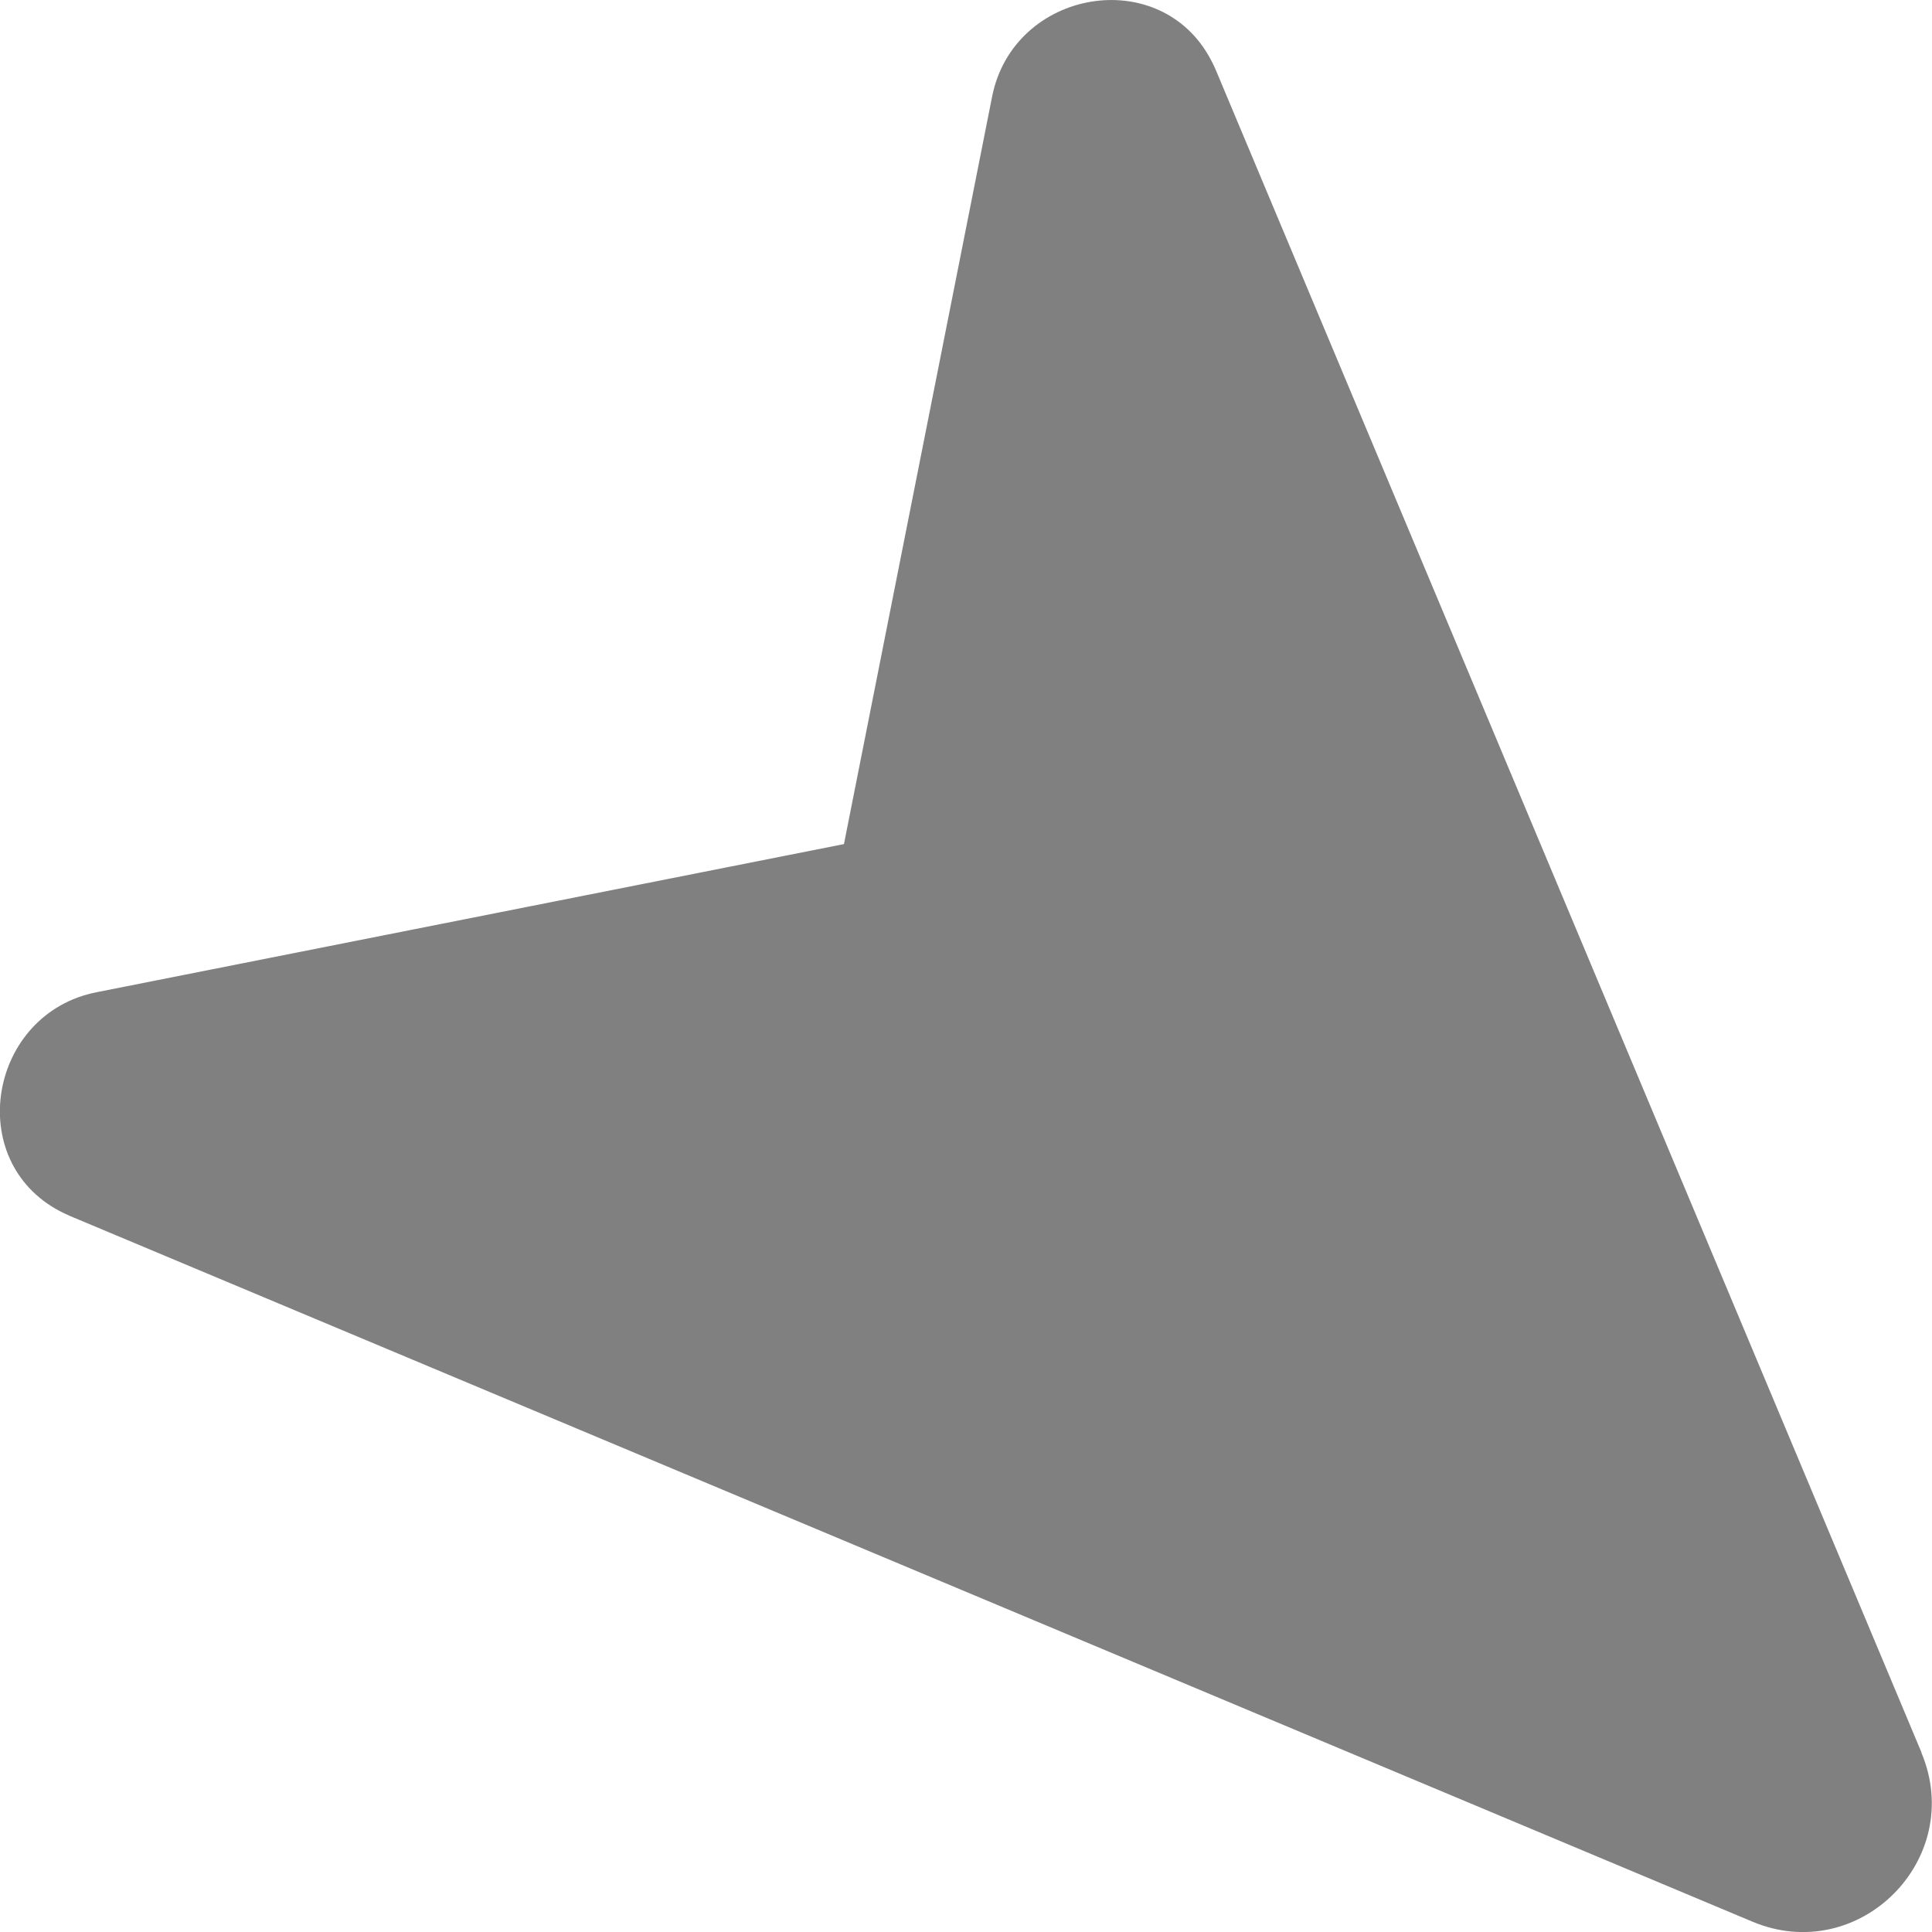
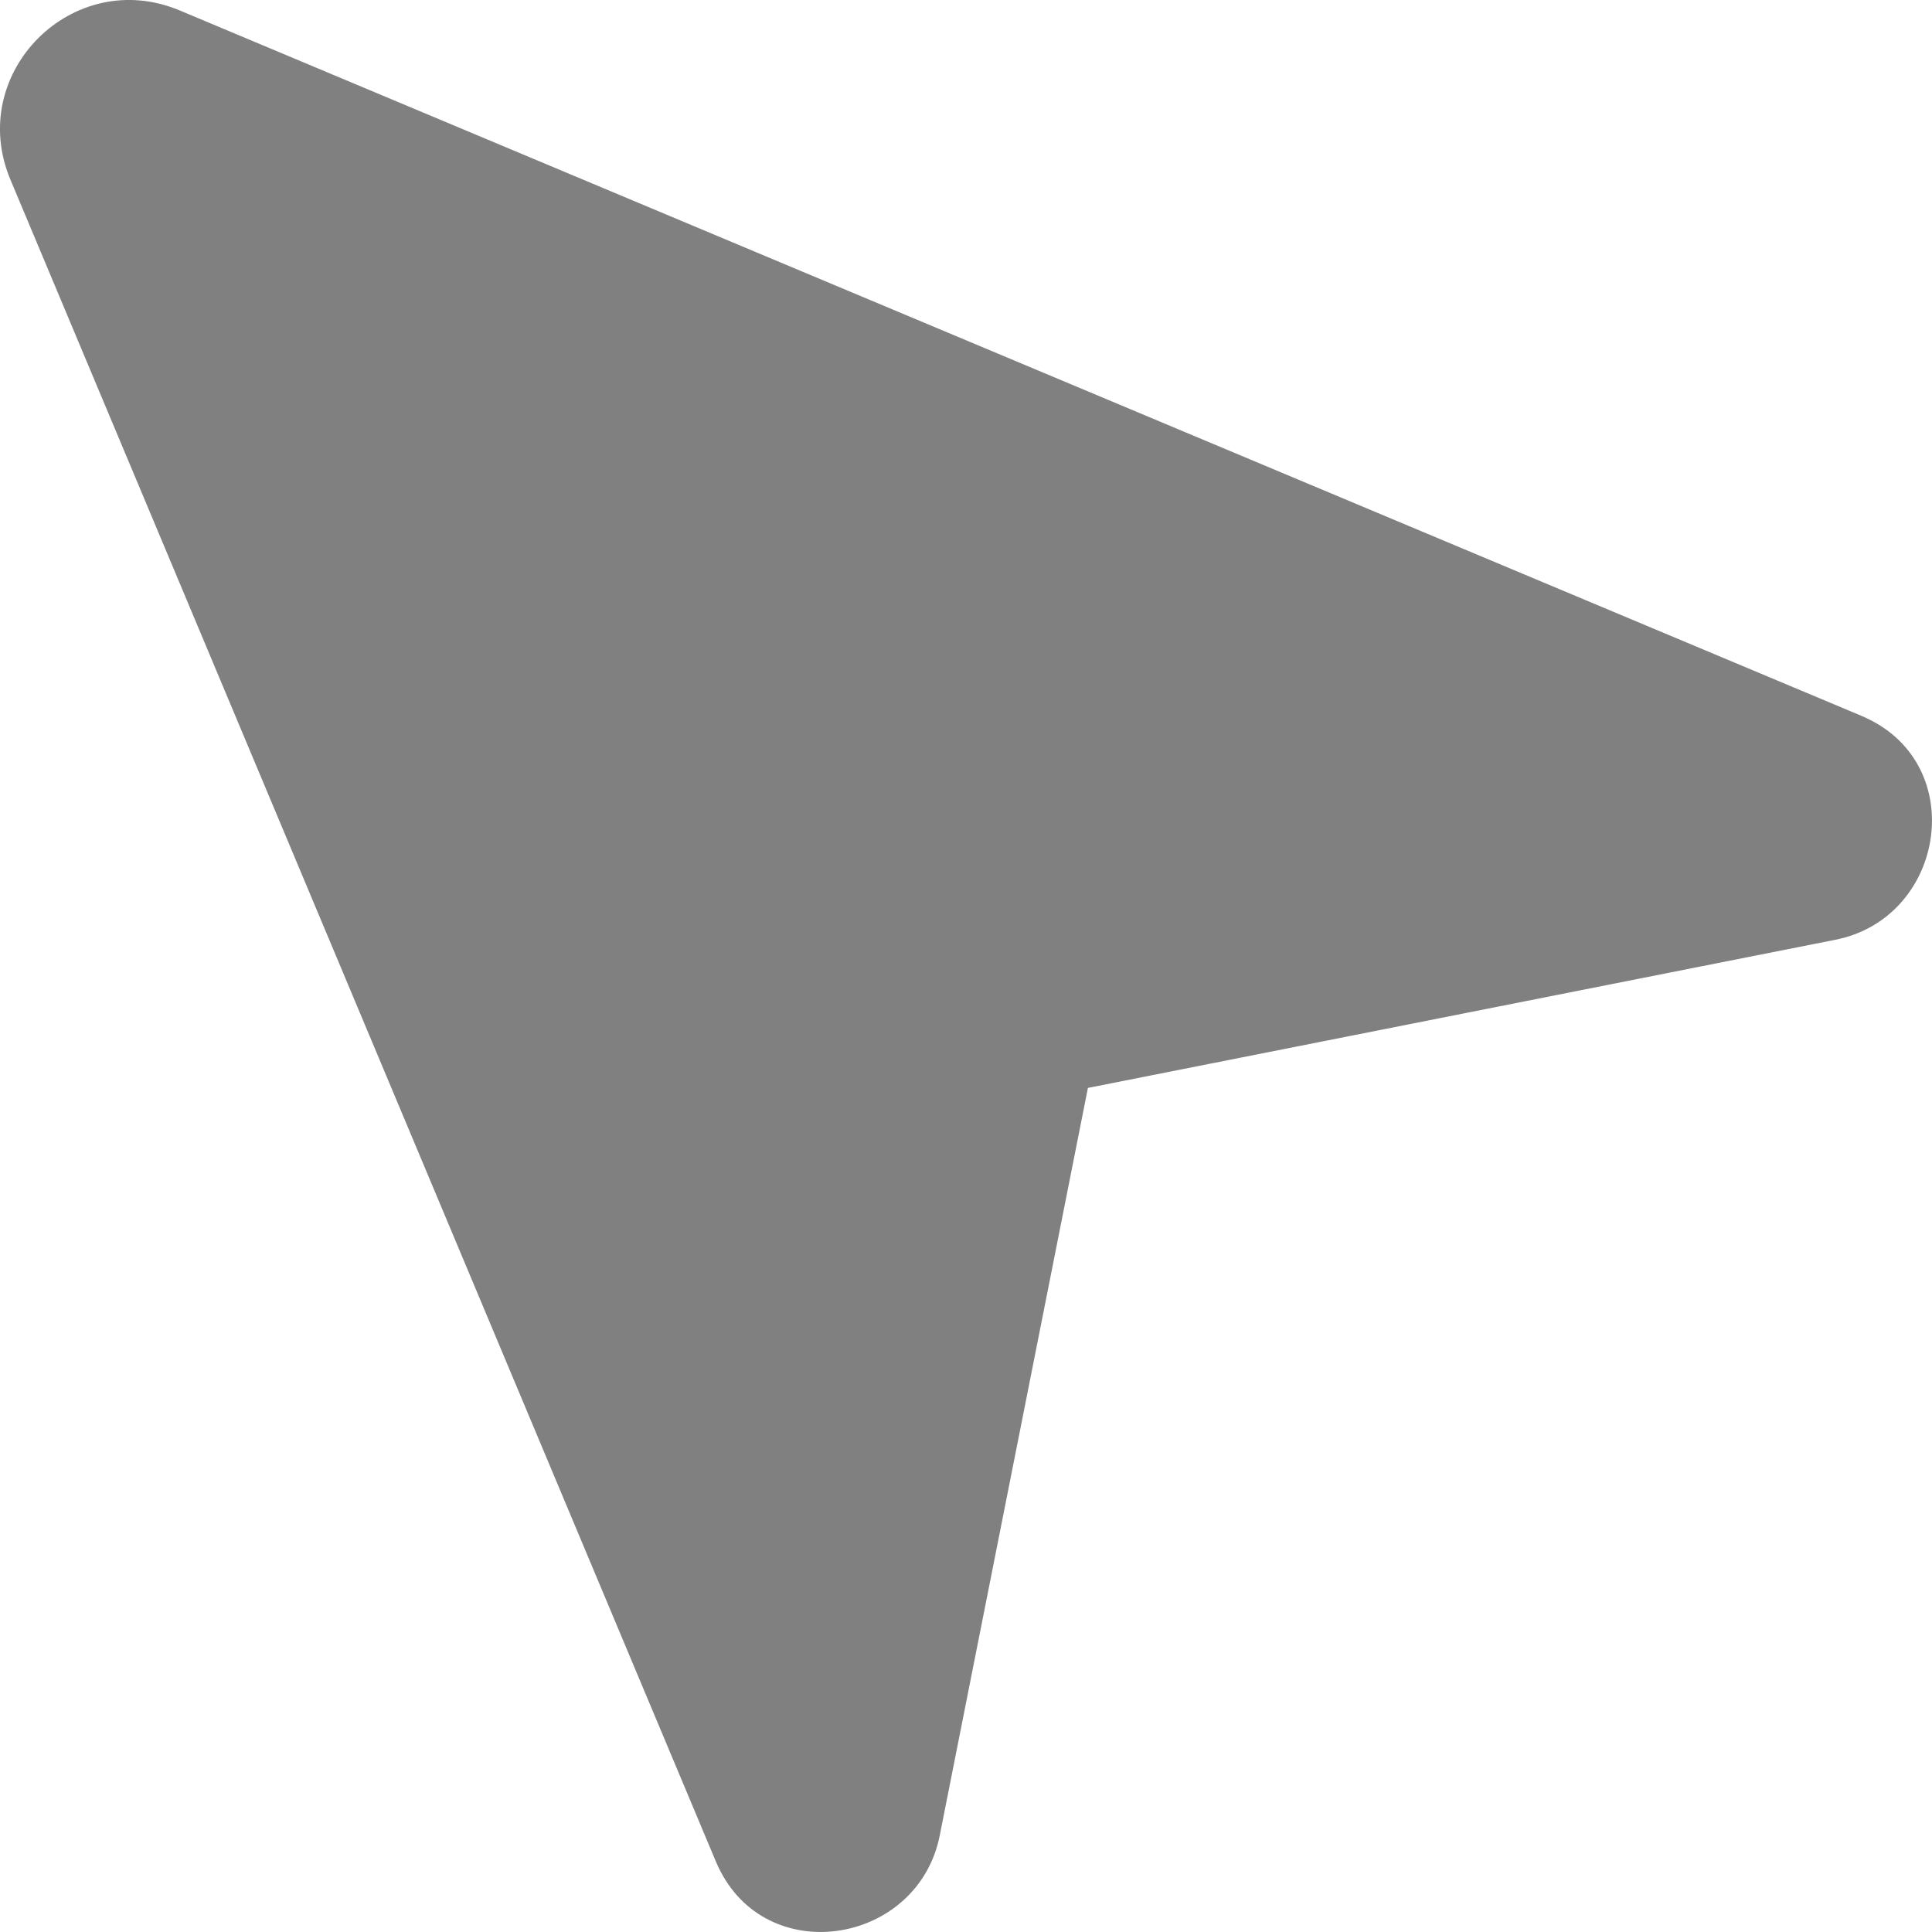
<svg xmlns="http://www.w3.org/2000/svg" id="Layer_2" data-name="Layer 2" viewBox="0 0 147.22 147.22">
  <defs>
    <style>
      .cls-1 {
        fill: gray;
      }
    </style>
  </defs>
  <g id="Layer_2-2" data-name="Layer 2">
-     <path class="cls-1" d="m146.42,133.54L92.66,5.37c-.11-.27-.24-.53-.37-.78-3.87-7.39-15.07-5.41-16.69,2.77l-11.29,56.96-56.96,11.29c-8.18,1.62-10.16,12.82-2.77,16.69.25.13.51.25.78.37l128.17,53.76c8.13,3.41,16.29-4.76,12.88-12.88Z" />
+     <path class="cls-1" d="m.79,13.68l53.76,128.17c.11.27.24.53.37.78,3.87,7.39,15.07,5.41,16.69-2.77l11.29-56.96,56.96-11.29c8.18-1.62,10.16-12.82,2.77-16.69-.25-.13-.51-.25-.78-.37L13.68.79C5.55-2.61-2.61,5.55.79,13.68Z" />
  </g>
</svg>
